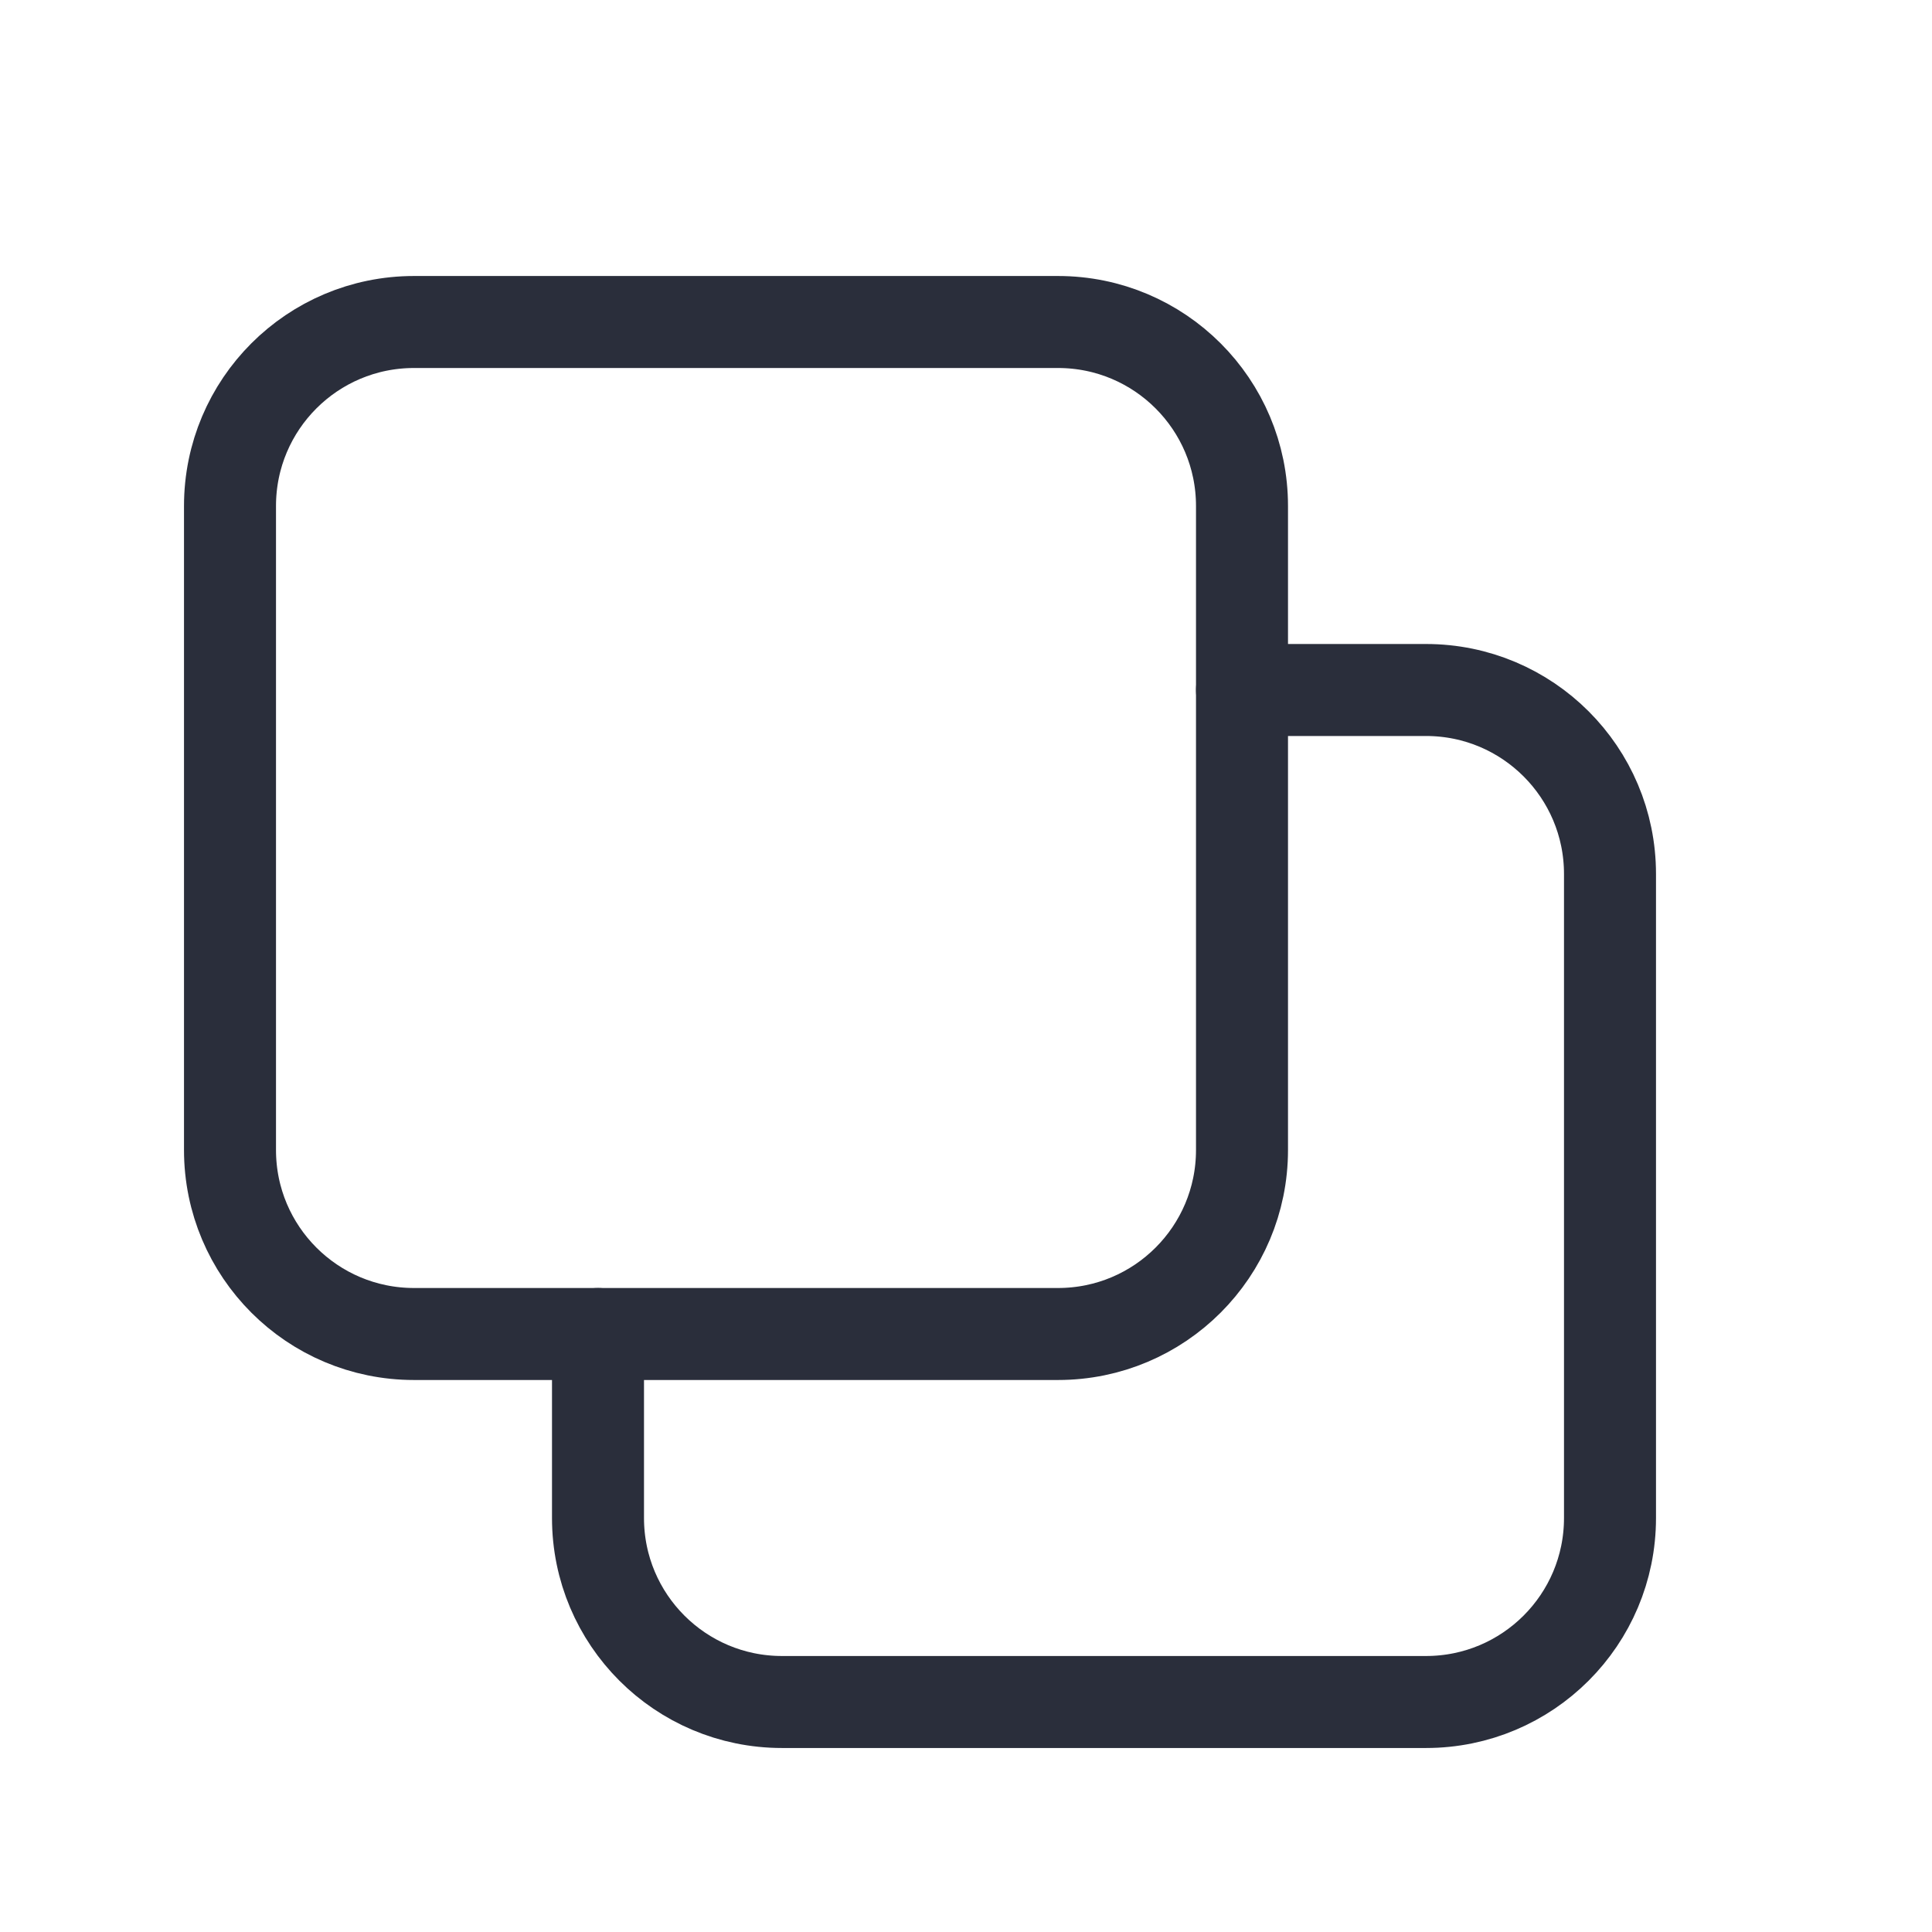
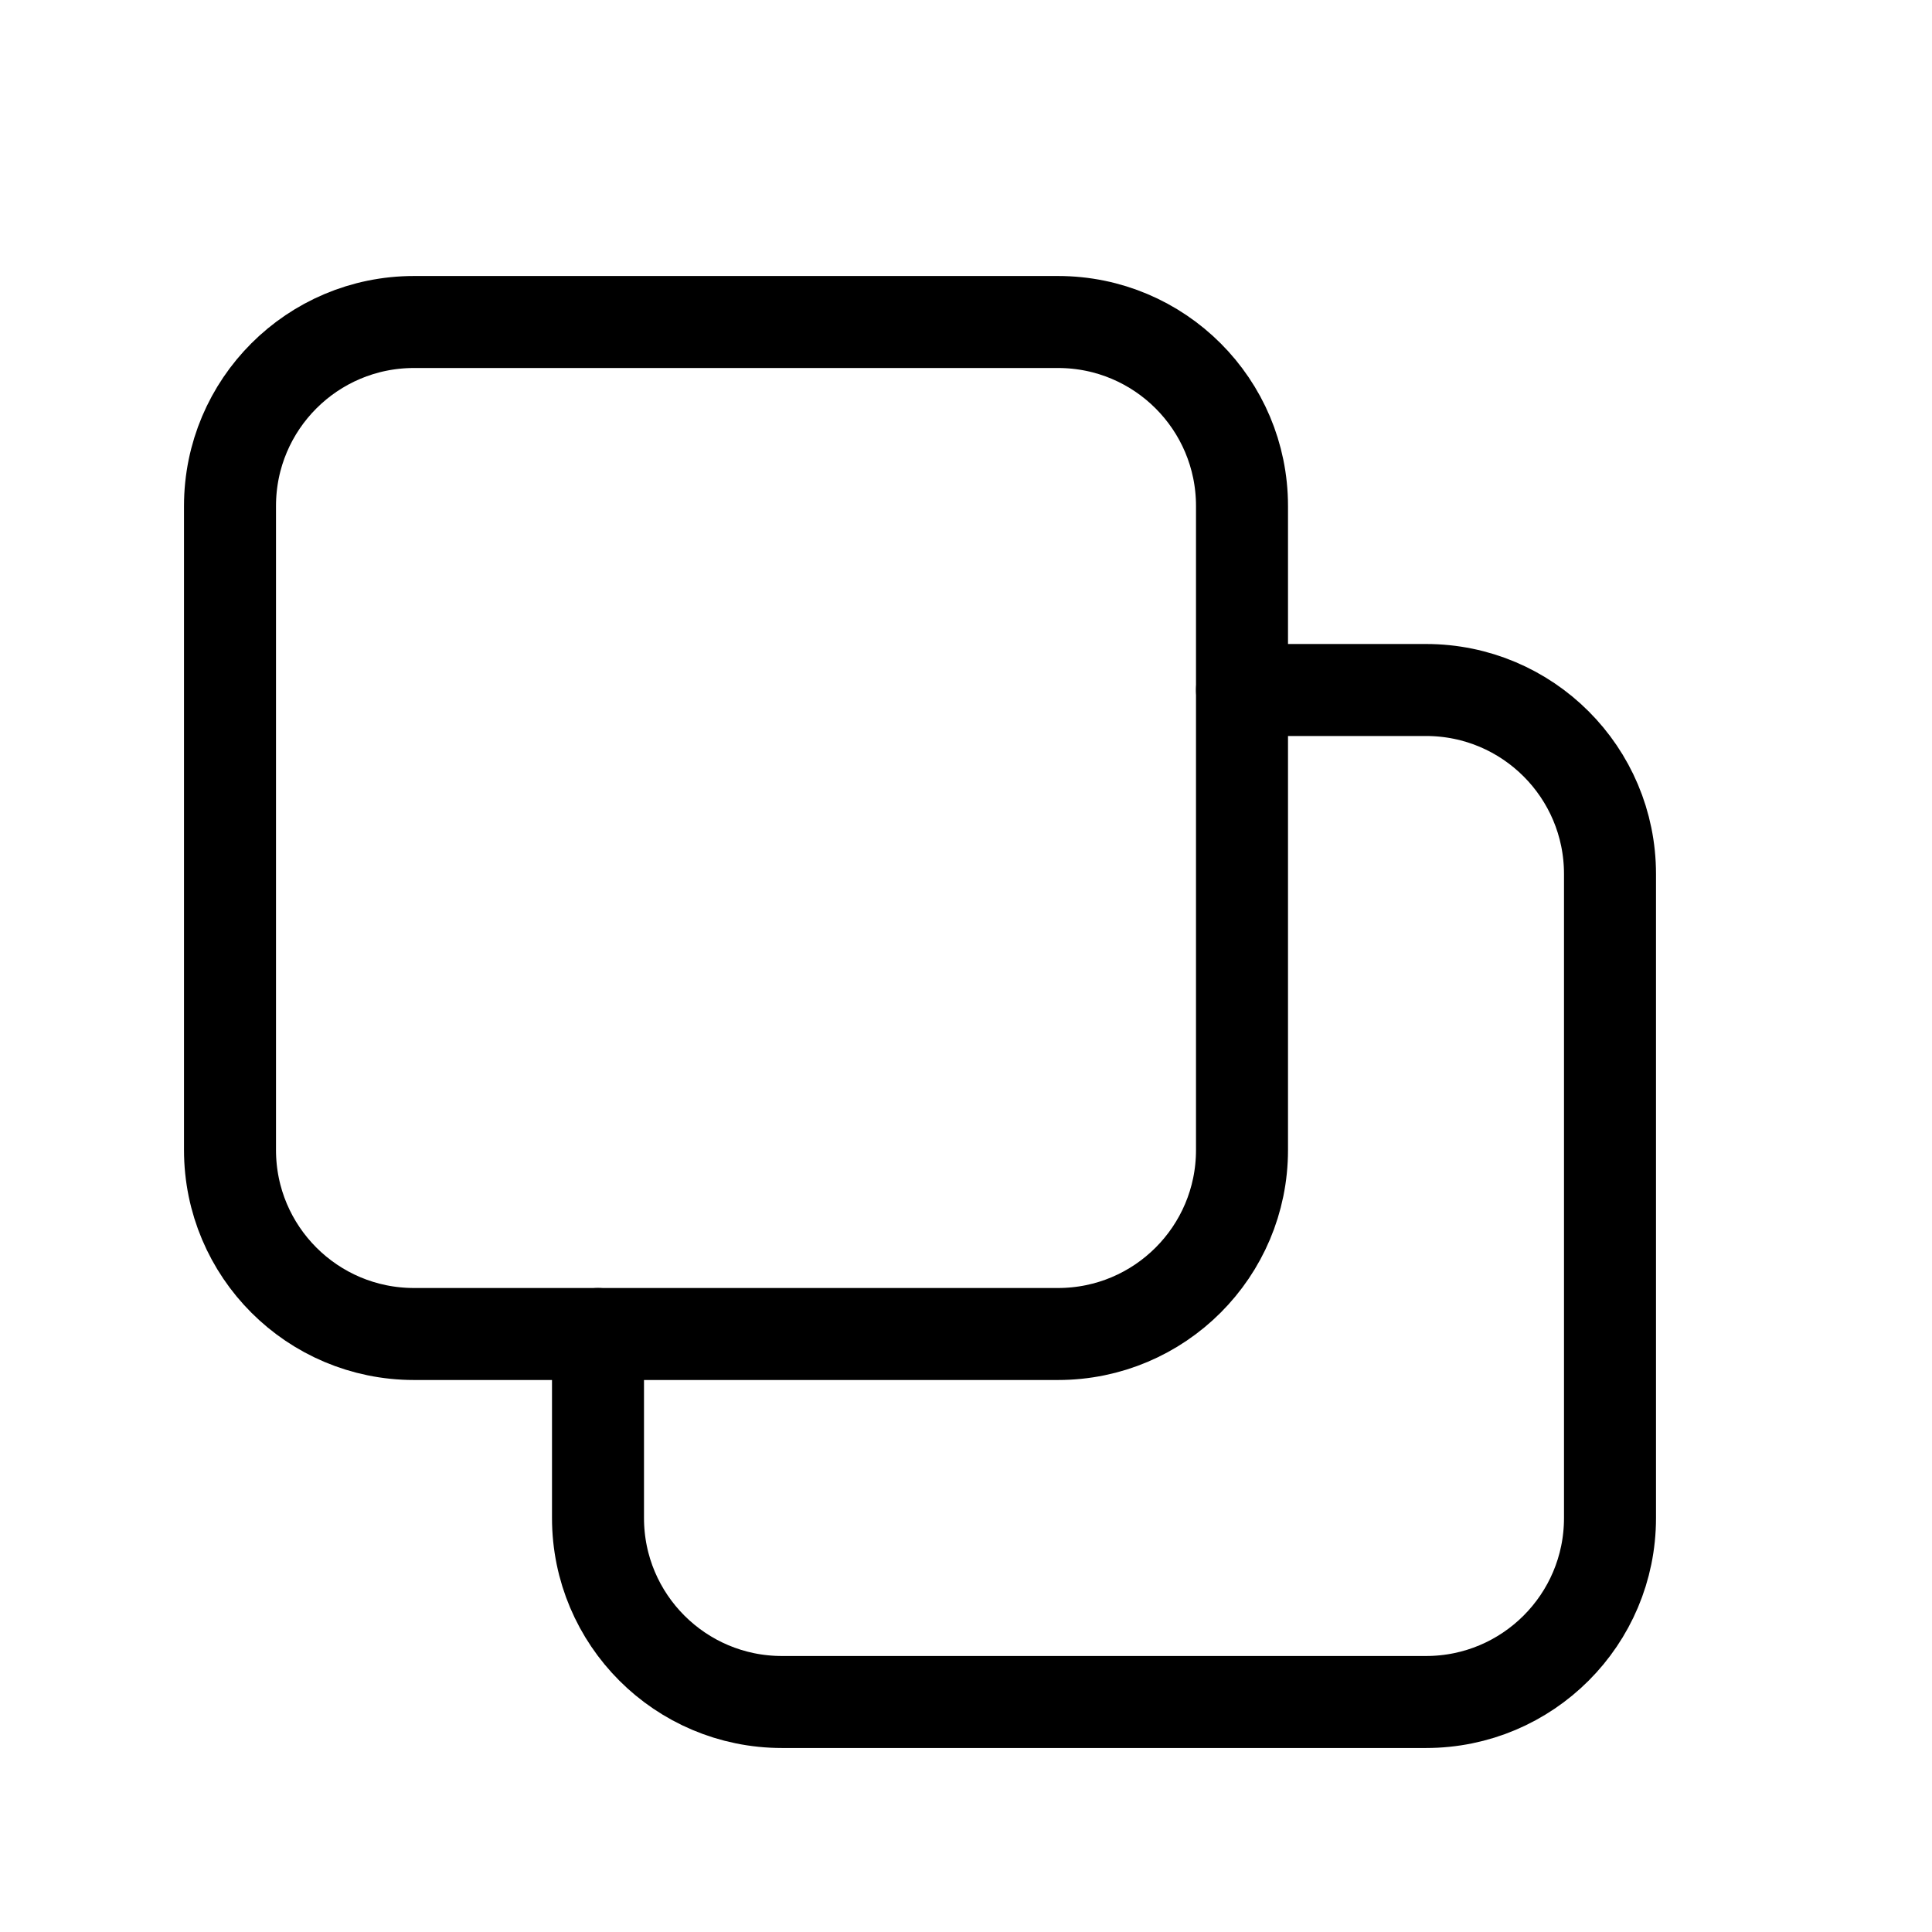
<svg xmlns="http://www.w3.org/2000/svg" height="21" viewBox="0 0 21 21" width="21">
-   <g fill="none" fill-rule="evenodd" stroke="#2a2e3b" stroke-linecap="round" stroke-linejoin="round" transform="translate(2 3)">
+   <g fill="none" fill-rule="evenodd" stroke="currentColor" stroke-linecap="round" stroke-linejoin="round" transform="translate(2 3)">
    <path d="m9.5.5h-7c-1.105 0-2 .895-2 2v7c0 1.105.895 2 2 2h7c1.105 0 2-.895 2-2v-7c0-1.105-.895-2-2-2z" transform="matrix(0 1 -1 0 12 0)" />
    <path d="m11.5 15.5h2c1.105 0 2-.895 2-2v-7c0-1.105-.895-2-2-2h-7c-1.105 0-2 .895-2 2v2" transform="matrix(0 1 -1 0 20 0)" />
  </g>
</svg>
